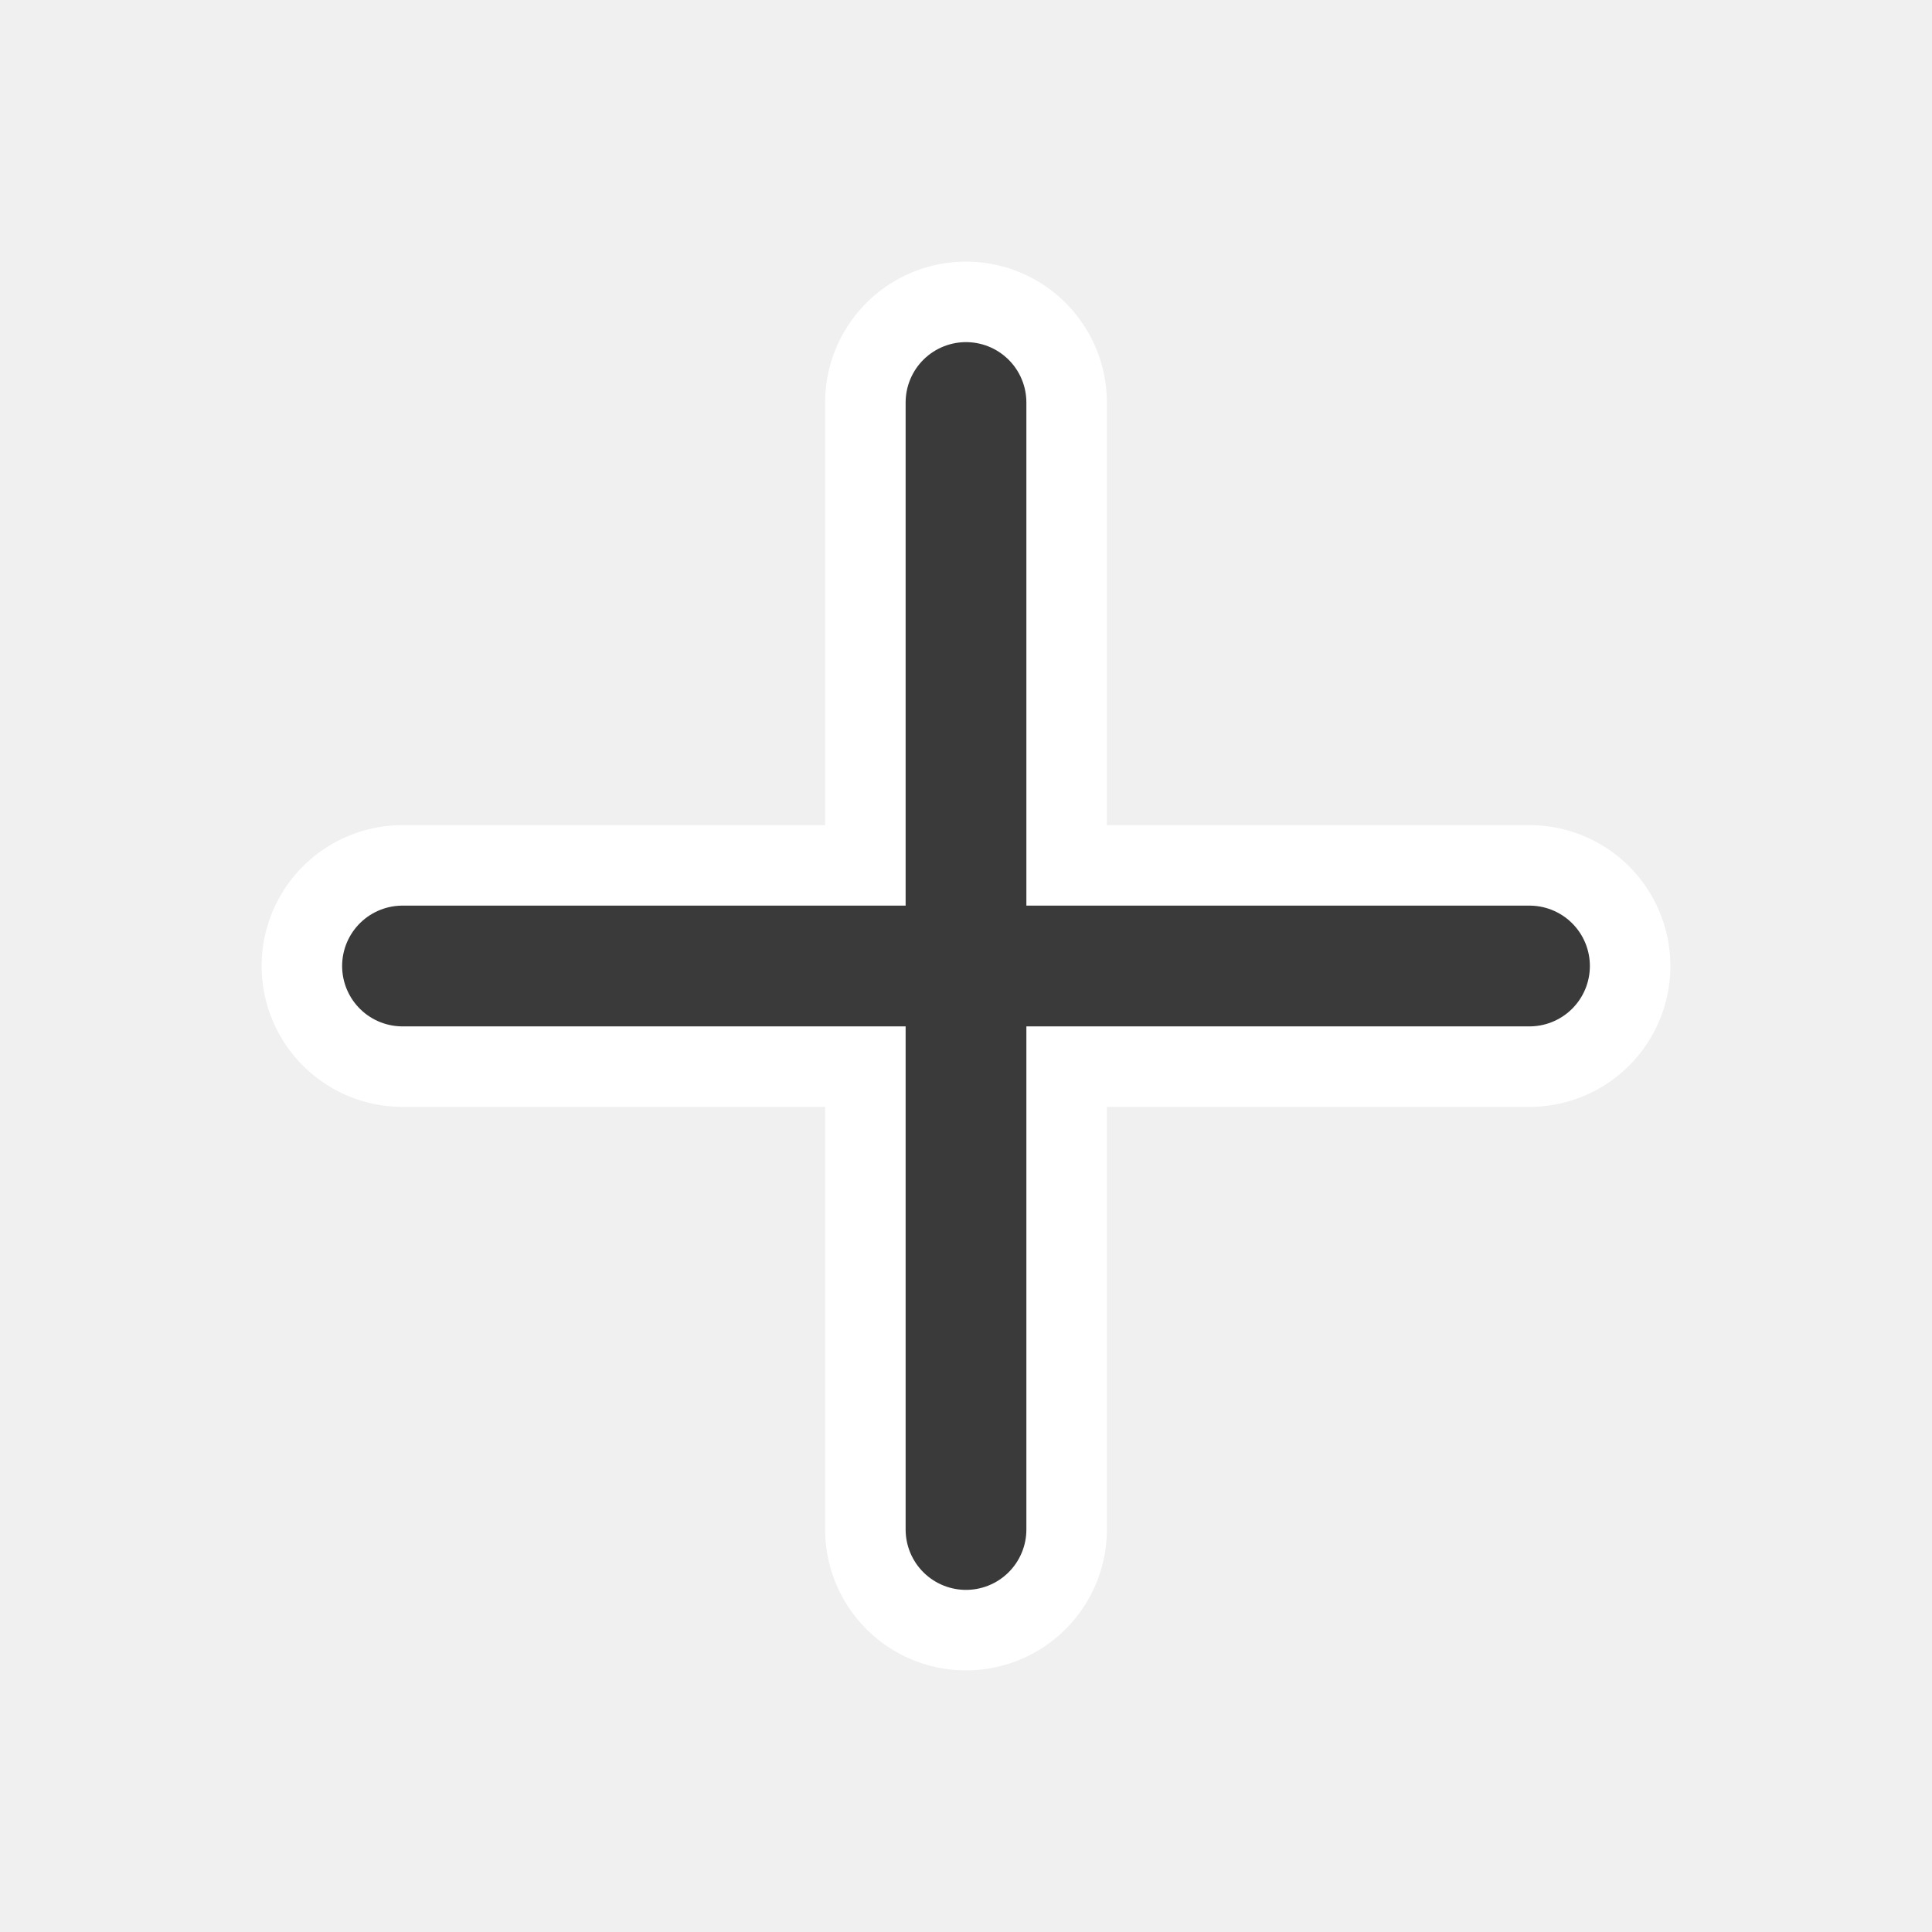
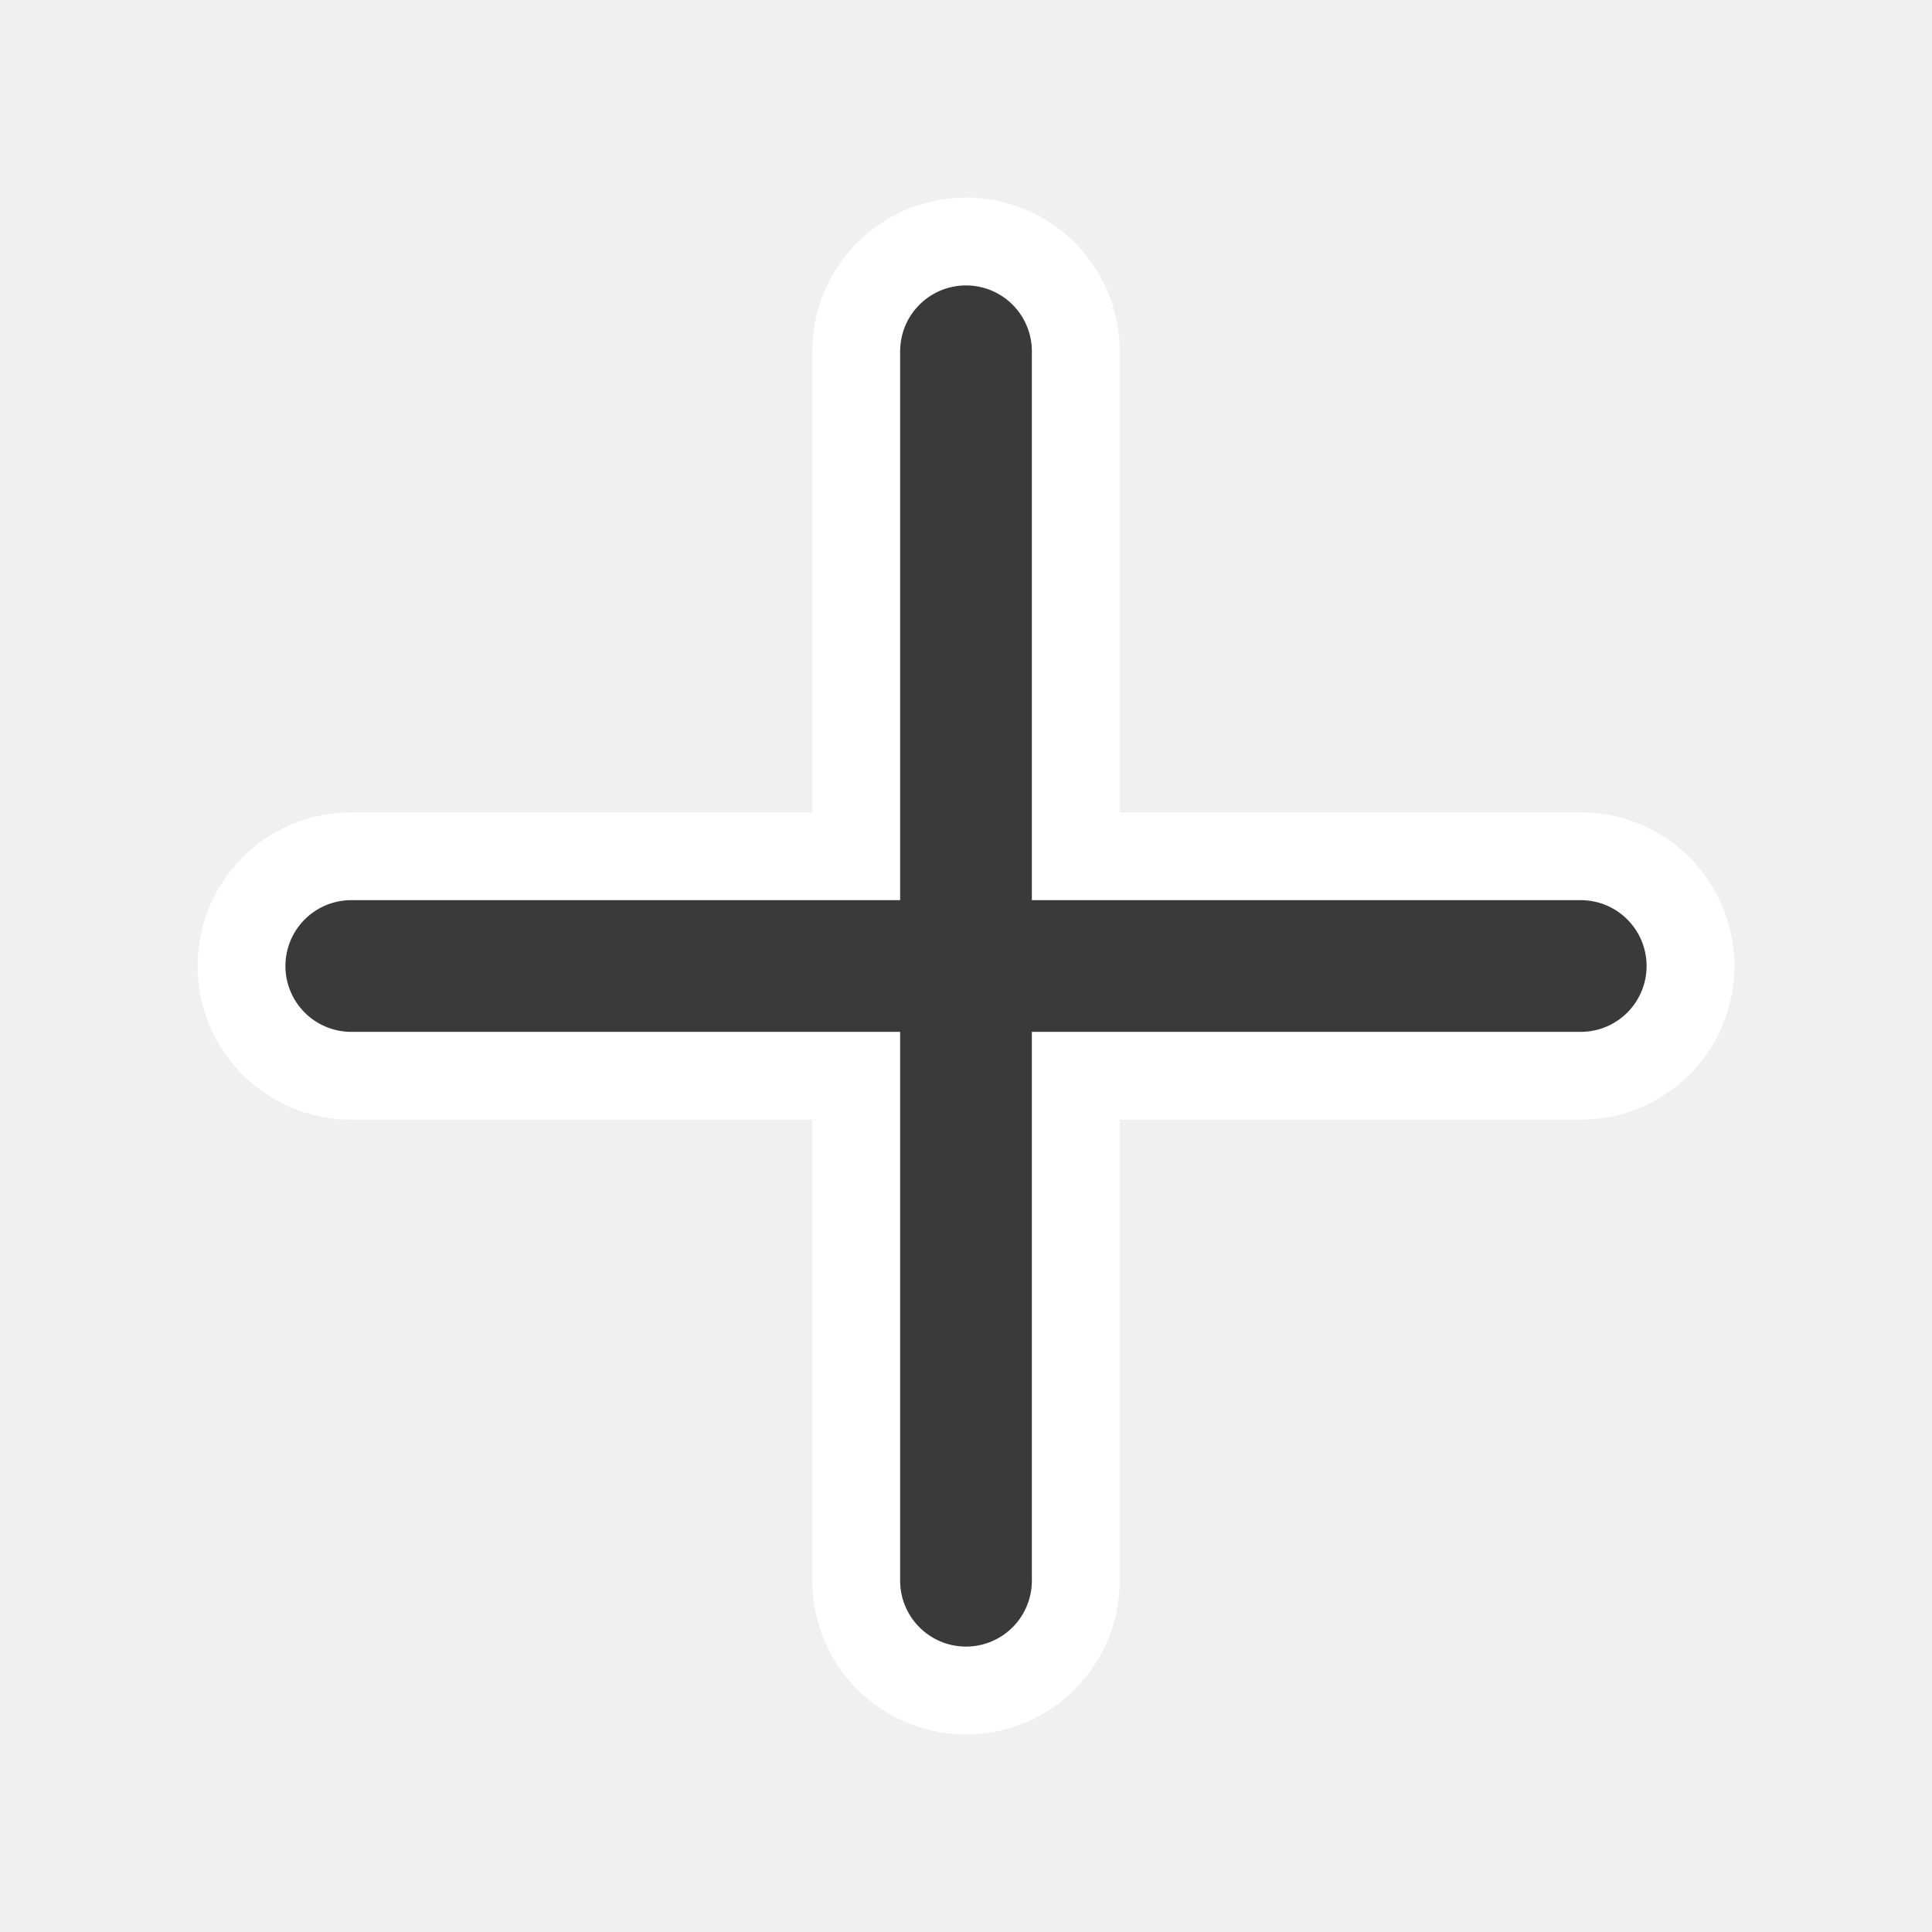
- <svg xmlns="http://www.w3.org/2000/svg" width="24" height="24" viewBox="0 0 24 24" fill="none" stroke="#3a3a3a" stroke-width="1.5" stroke-linecap="round" stroke-linejoin="round">
+ <svg xmlns="http://www.w3.org/2000/svg" viewBox="1 1 22 22" fill="none" stroke="#3a3a3a" stroke-width="1.5" stroke-linecap="round" stroke-linejoin="round">
  <g stroke="#ffffff" stroke-width="3.5">
    <path d="M12 5v14M5 12h14" />
  </g>
  <path d="M12 5v14M5 12h14" />
</svg>
